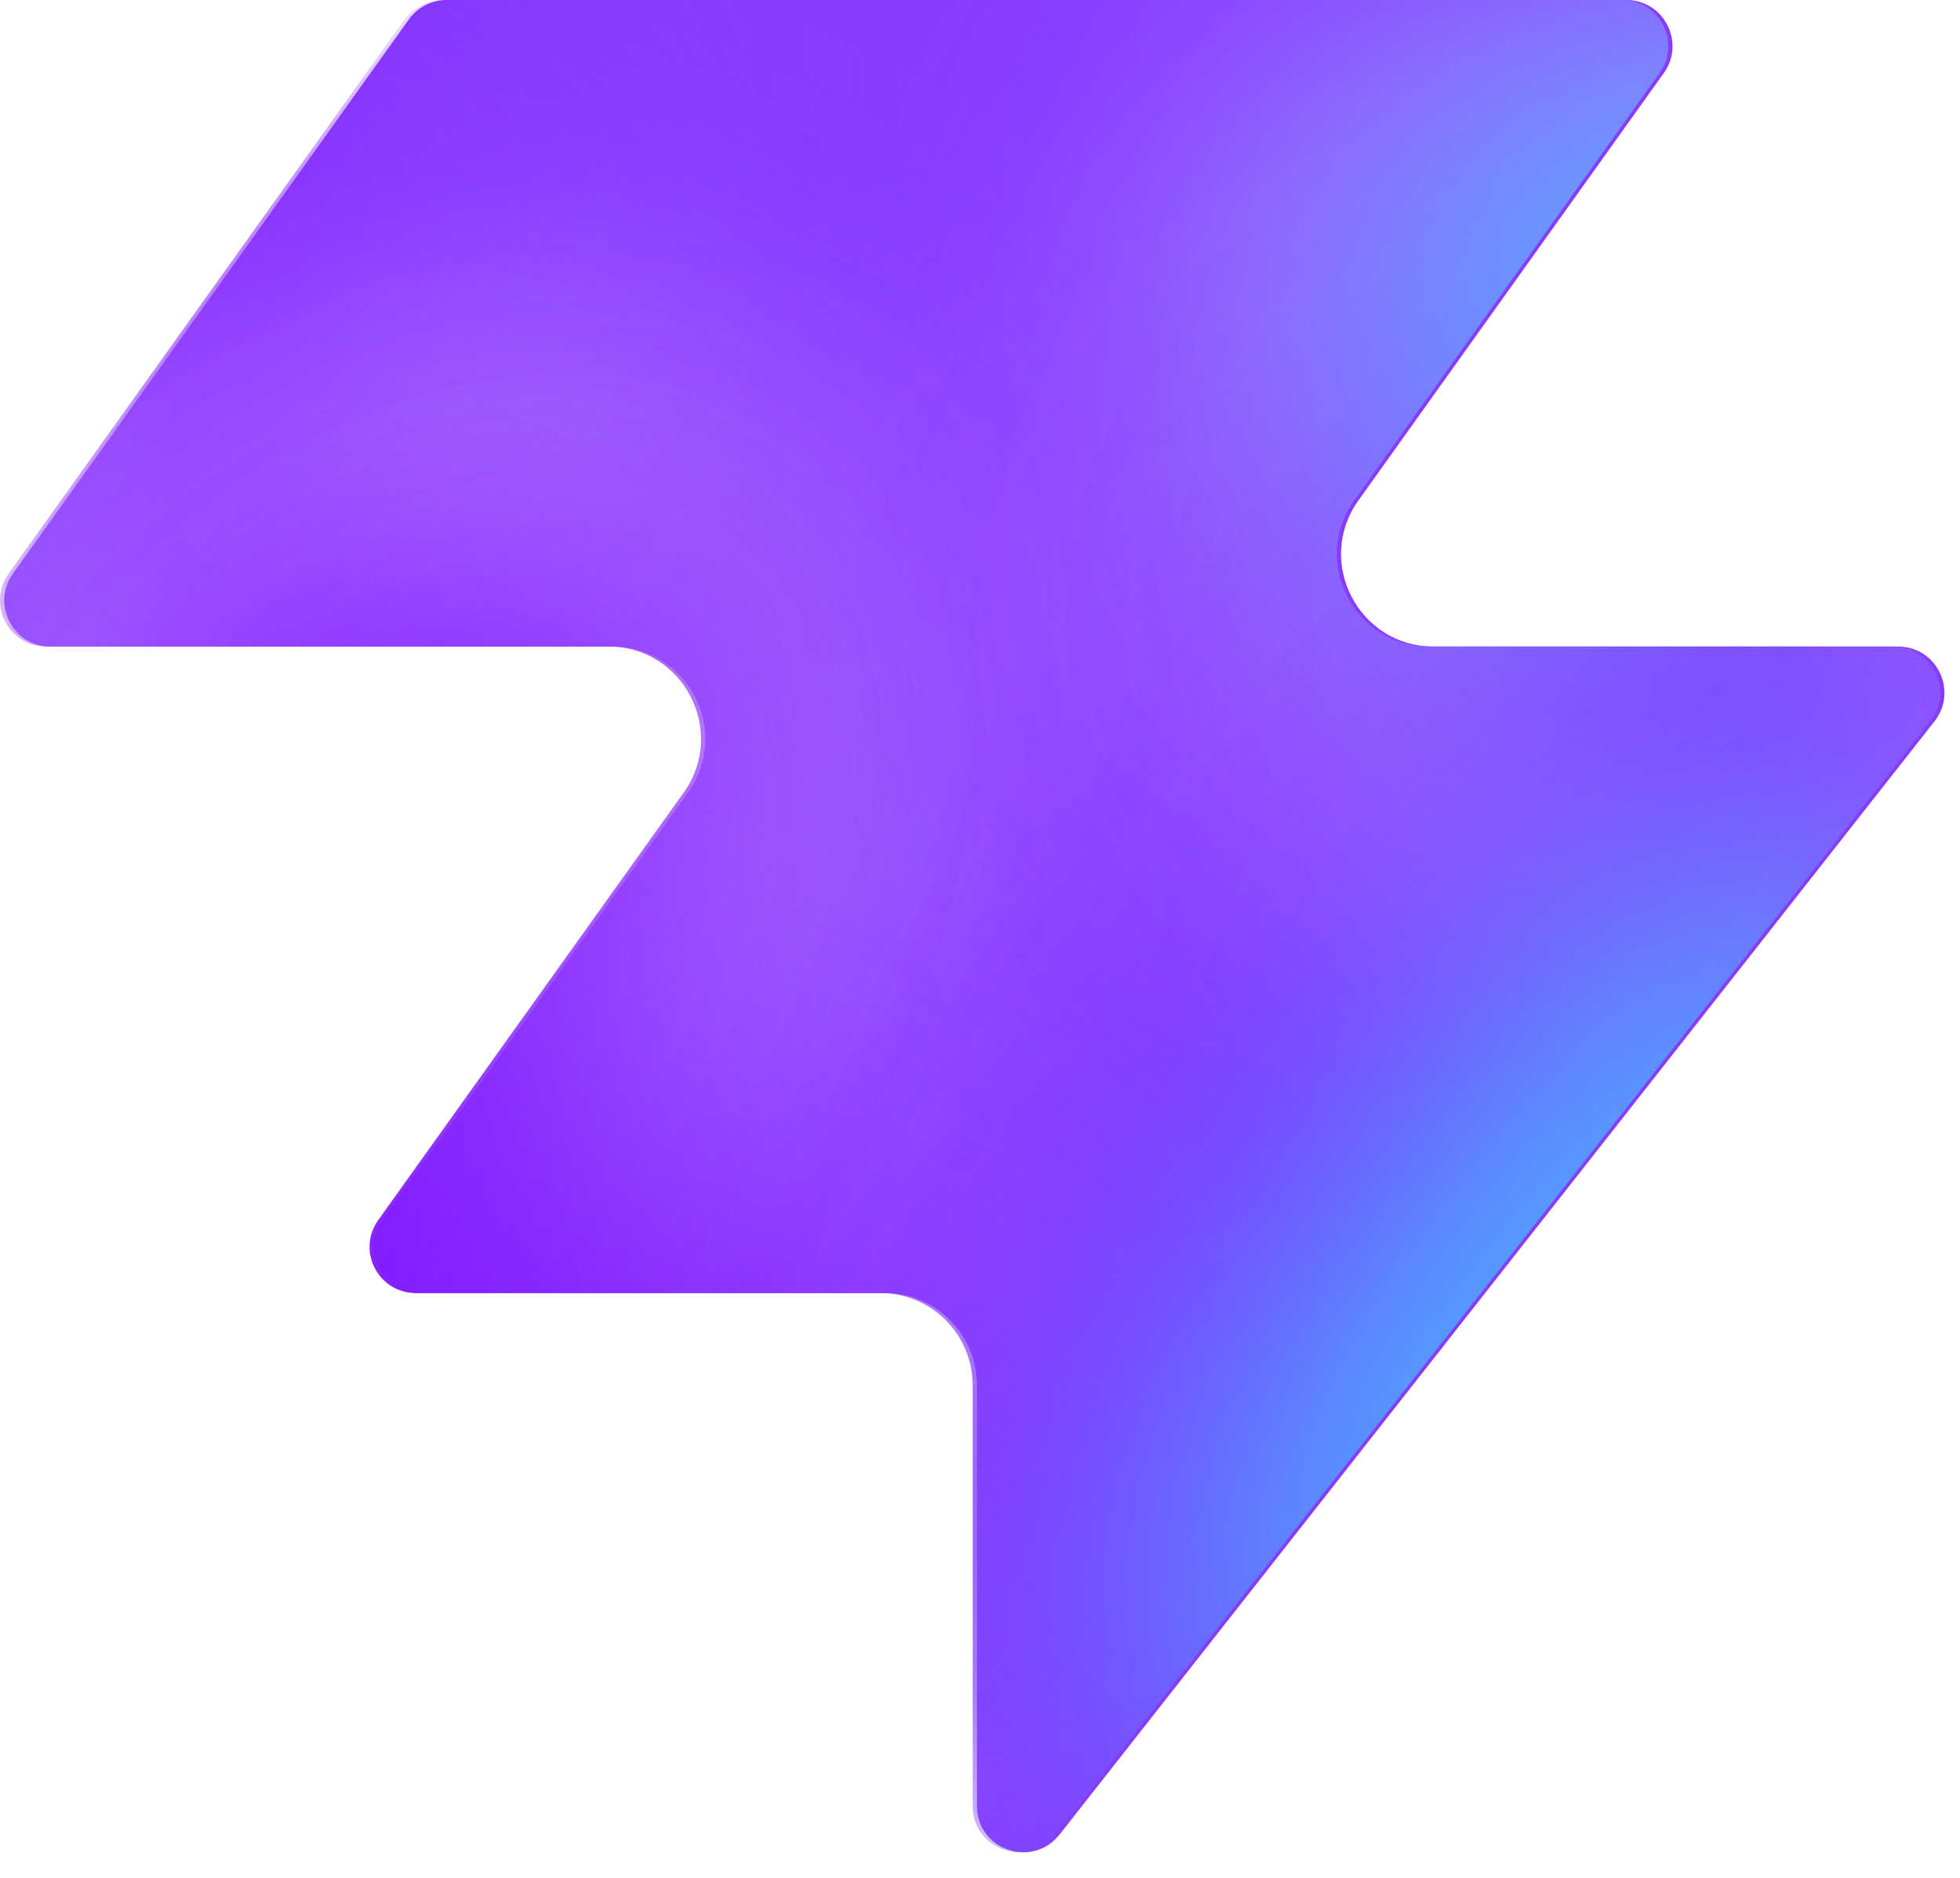
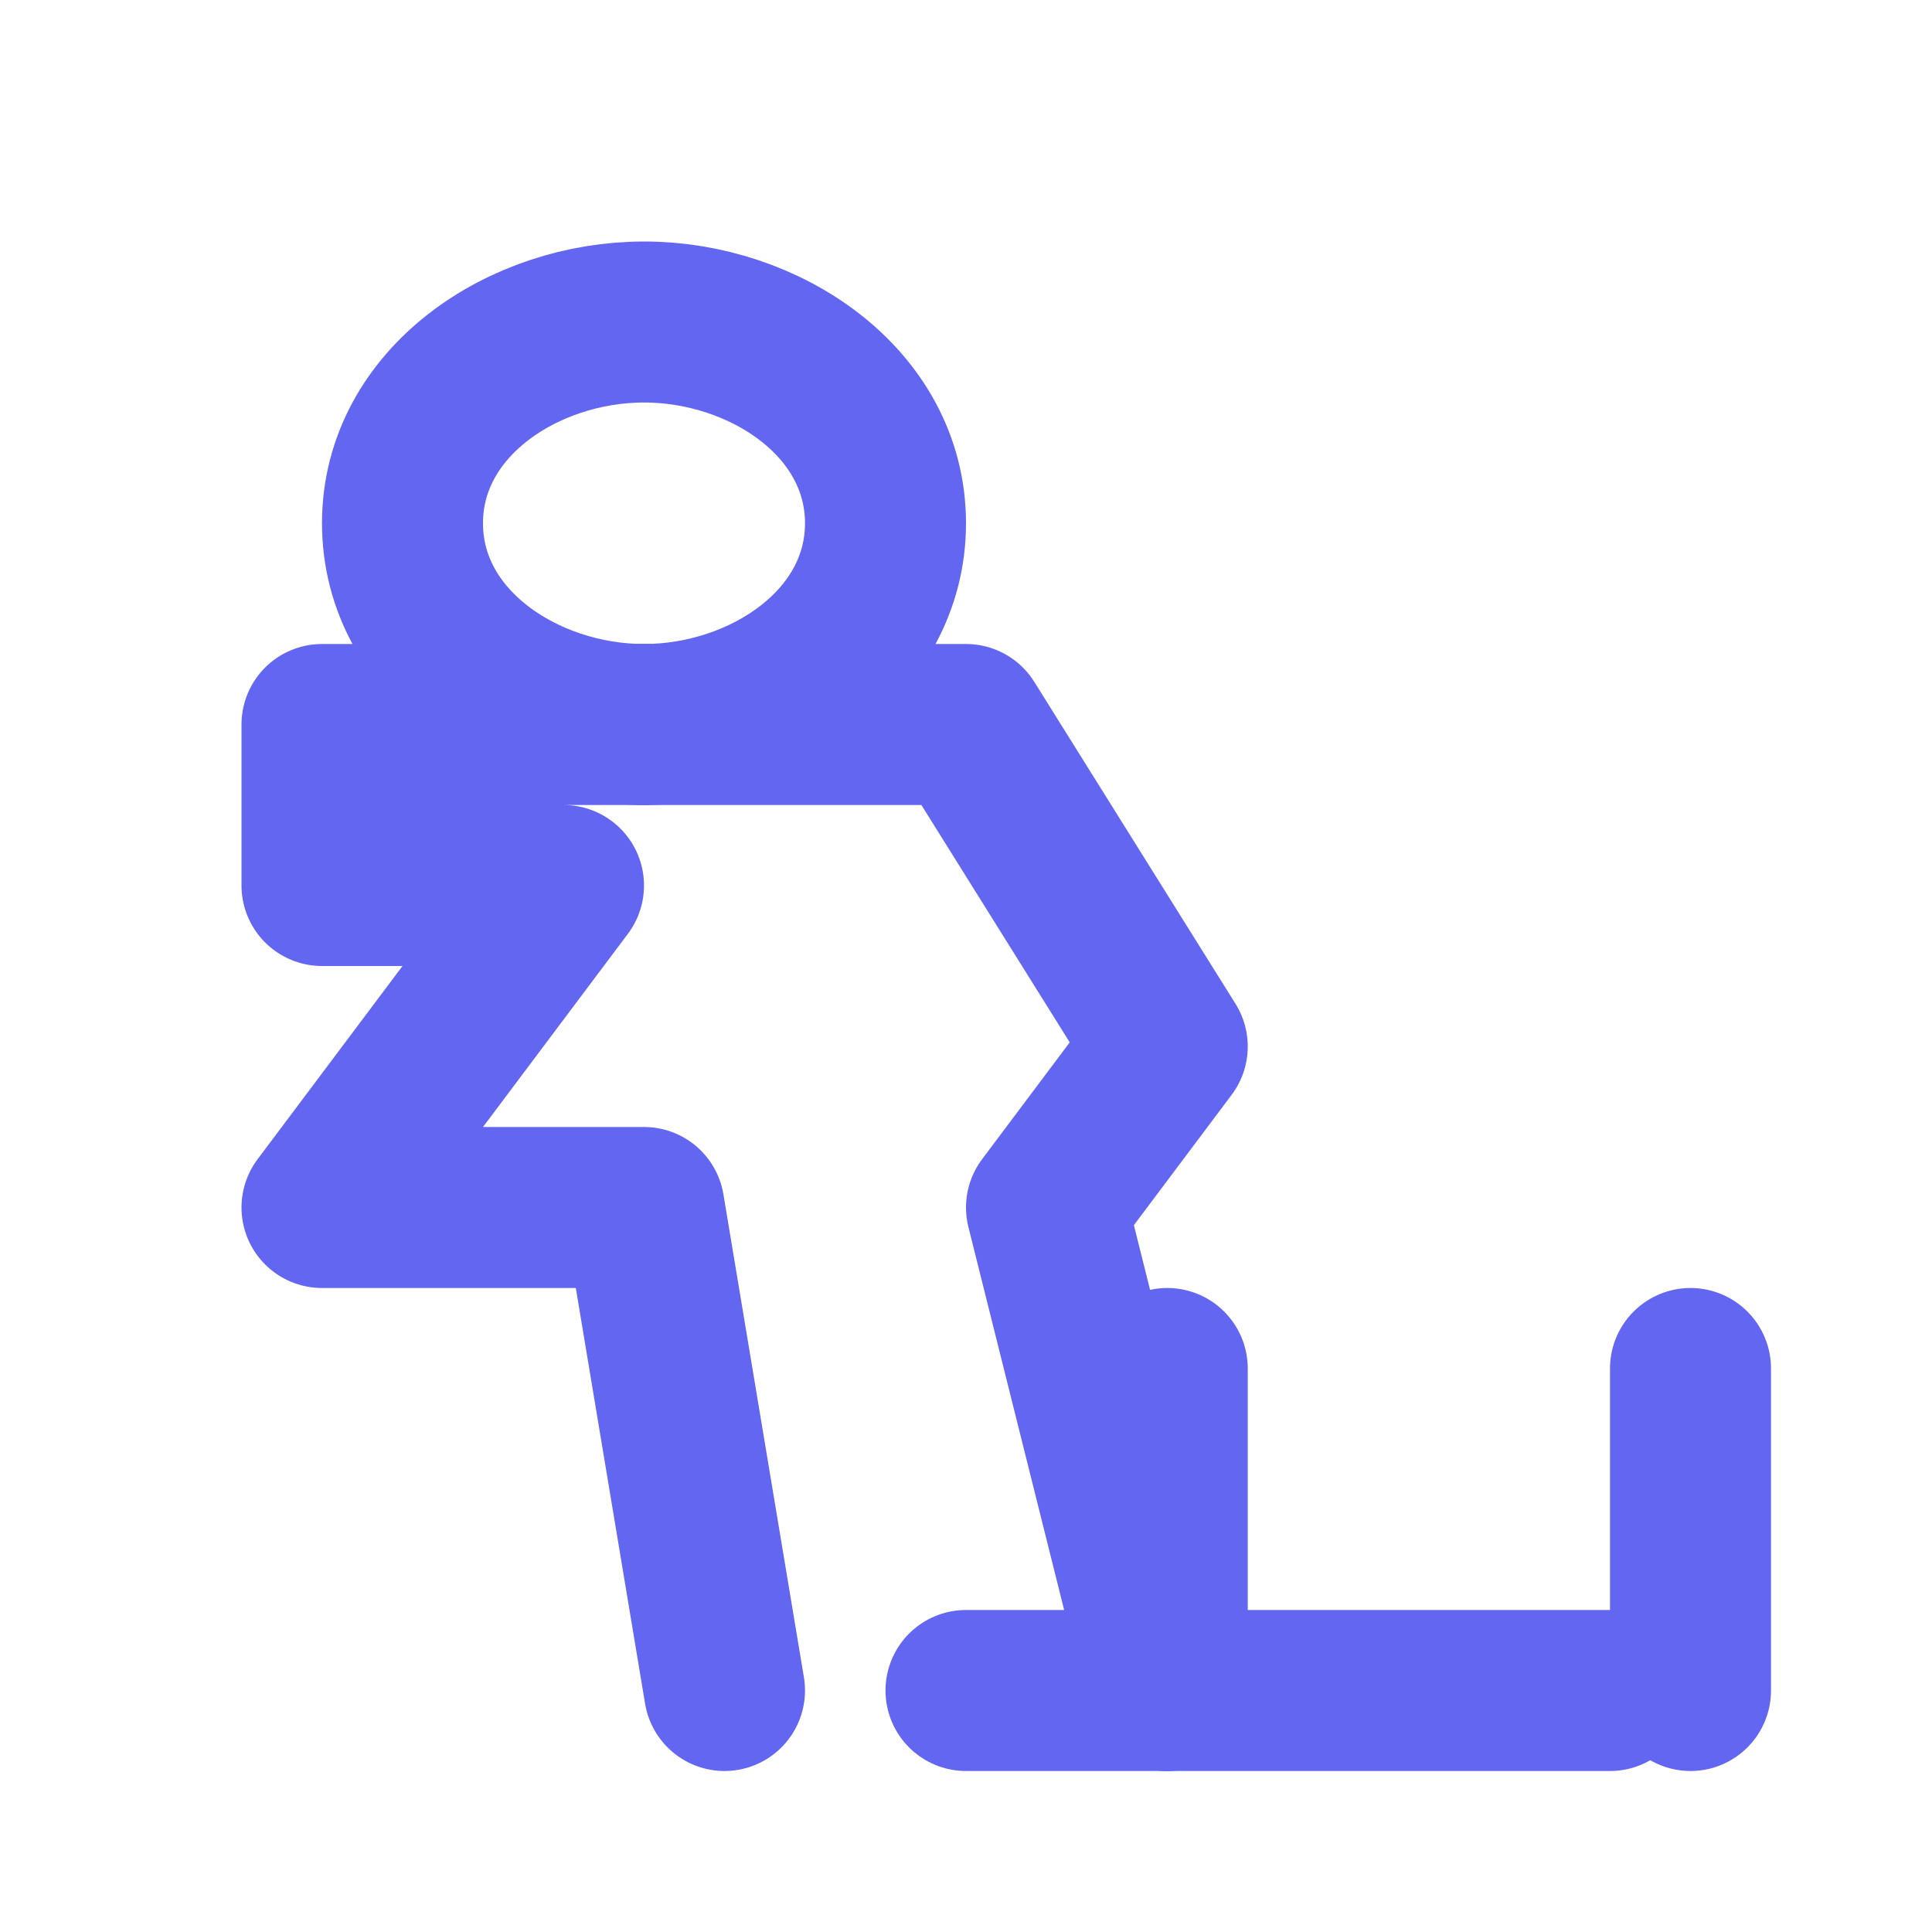
- <svg xmlns="http://www.w3.org/2000/svg" width="48" height="46" fill="none" viewBox="0 0 48 46">
-   <path fill="#863bff" d="M25.946 44.938c-.664.845-2.021.375-2.021-.698V33.937a2.26 2.26 0 0 0-2.262-2.262H10.287c-.92 0-1.456-1.04-.92-1.788l7.48-10.471c1.07-1.497 0-3.578-1.842-3.578H1.237c-.92 0-1.456-1.04-.92-1.788L10.013.474c.214-.297.556-.474.92-.474h28.894c.92 0 1.456 1.04.92 1.788l-7.48 10.471c-1.07 1.498 0 3.579 1.842 3.579h11.377c.943 0 1.473 1.088.89 1.83L25.947 44.94z" style="fill:#863bff;fill:color(display-p3 .525 .23 1);fill-opacity:1" />
-   <mask id="a" width="48" height="46" x="0" y="0" maskUnits="userSpaceOnUse" style="mask-type:alpha">
-     <path fill="#000" d="M25.842 44.938c-.664.844-2.021.375-2.021-.698V33.937a2.26 2.26 0 0 0-2.262-2.262H10.183c-.92 0-1.456-1.04-.92-1.788l7.48-10.471c1.07-1.498 0-3.579-1.842-3.579H1.133c-.92 0-1.456-1.04-.92-1.787L9.91.473c.214-.297.556-.474.92-.474h28.894c.92 0 1.456 1.04.92 1.788l-7.48 10.471c-1.07 1.498 0 3.578 1.842 3.578h11.377c.943 0 1.473 1.088.89 1.832L25.843 44.94z" style="fill:#000;fill-opacity:1" />
-   </mask>
-   <g mask="url(#a)">
-     <g filter="url(#b)">
-       <ellipse cx="5.508" cy="14.704" fill="#ede6ff" rx="5.508" ry="14.704" style="fill:#ede6ff;fill:color(display-p3 .927 .903 1);fill-opacity:1" transform="matrix(.00324 1 1 -.00324 -4.47 31.516)" />
-     </g>
-     <g filter="url(#c)">
-       <ellipse cx="10.399" cy="29.851" fill="#ede6ff" rx="10.399" ry="29.851" style="fill:#ede6ff;fill:color(display-p3 .927 .903 1);fill-opacity:1" transform="matrix(.00324 1 1 -.00324 -39.328 7.883)" />
-     </g>
-     <g filter="url(#d)">
-       <ellipse cx="5.508" cy="30.487" fill="#7e14ff" rx="5.508" ry="30.487" style="fill:#7e14ff;fill:color(display-p3 .492 .077 1);fill-opacity:1" transform="rotate(89.814 -25.913 -14.639)scale(1 -1)" />
-     </g>
-     <g filter="url(#e)">
-       <ellipse cx="5.508" cy="30.599" fill="#7e14ff" rx="5.508" ry="30.599" style="fill:#7e14ff;fill:color(display-p3 .492 .077 1);fill-opacity:1" transform="rotate(89.814 -32.644 -3.334)scale(1 -1)" />
-     </g>
-     <g filter="url(#f)">
-       <ellipse cx="5.508" cy="30.599" fill="#7e14ff" rx="5.508" ry="30.599" style="fill:#7e14ff;fill:color(display-p3 .492 .077 1);fill-opacity:1" transform="matrix(.00324 1 1 -.00324 -34.34 30.47)" />
-     </g>
-     <g filter="url(#g)">
-       <ellipse cx="14.072" cy="22.078" fill="#ede6ff" rx="14.072" ry="22.078" style="fill:#ede6ff;fill:color(display-p3 .927 .903 1);fill-opacity:1" transform="rotate(93.35 24.506 48.493)scale(-1 1)" />
-     </g>
-     <g filter="url(#h)">
-       <ellipse cx="3.47" cy="21.501" fill="#7e14ff" rx="3.47" ry="21.501" style="fill:#7e14ff;fill:color(display-p3 .492 .077 1);fill-opacity:1" transform="rotate(89.009 28.708 47.59)scale(-1 1)" />
-     </g>
-     <g filter="url(#i)">
-       <ellipse cx="3.47" cy="21.501" fill="#7e14ff" rx="3.47" ry="21.501" style="fill:#7e14ff;fill:color(display-p3 .492 .077 1);fill-opacity:1" transform="rotate(89.009 28.708 47.59)scale(-1 1)" />
-     </g>
-     <g filter="url(#j)">
-       <ellipse cx=".387" cy="8.972" fill="#7e14ff" rx="4.407" ry="29.108" style="fill:#7e14ff;fill:color(display-p3 .492 .077 1);fill-opacity:1" transform="rotate(39.51 .387 8.972)" />
-     </g>
-     <g filter="url(#k)">
-       <ellipse cx="47.523" cy="-6.092" fill="#7e14ff" rx="4.407" ry="29.108" style="fill:#7e14ff;fill:color(display-p3 .492 .077 1);fill-opacity:1" transform="rotate(37.892 47.523 -6.092)" />
-     </g>
-     <g filter="url(#l)">
-       <ellipse cx="41.412" cy="6.333" fill="#47bfff" rx="5.971" ry="9.665" style="fill:#47bfff;fill:color(display-p3 .28 .748 1);fill-opacity:1" transform="rotate(37.892 41.412 6.333)" />
-     </g>
-     <g filter="url(#m)">
-       <ellipse cx="-1.879" cy="38.332" fill="#7e14ff" rx="4.407" ry="29.108" style="fill:#7e14ff;fill:color(display-p3 .492 .077 1);fill-opacity:1" transform="rotate(37.892 -1.88 38.332)" />
-     </g>
-     <g filter="url(#n)">
-       <ellipse cx="-1.879" cy="38.332" fill="#7e14ff" rx="4.407" ry="29.108" style="fill:#7e14ff;fill:color(display-p3 .492 .077 1);fill-opacity:1" transform="rotate(37.892 -1.88 38.332)" />
-     </g>
-     <g filter="url(#o)">
-       <ellipse cx="35.651" cy="29.907" fill="#7e14ff" rx="4.407" ry="29.108" style="fill:#7e14ff;fill:color(display-p3 .492 .077 1);fill-opacity:1" transform="rotate(37.892 35.651 29.907)" />
-     </g>
-     <g filter="url(#p)">
-       <ellipse cx="38.418" cy="32.4" fill="#47bfff" rx="5.971" ry="15.297" style="fill:#47bfff;fill:color(display-p3 .28 .748 1);fill-opacity:1" transform="rotate(37.892 38.418 32.4)" />
-     </g>
-   </g>
-   <defs>
-     <filter id="b" width="60.045" height="41.654" x="-19.77" y="16.149" color-interpolation-filters="sRGB" filterUnits="userSpaceOnUse">
-       <feFlood flood-opacity="0" result="BackgroundImageFix" />
-       <feBlend in="SourceGraphic" in2="BackgroundImageFix" result="shape" />
-       <feGaussianBlur result="effect1_foregroundBlur_2002_17158" stdDeviation="7.659" />
-     </filter>
-     <filter id="c" width="90.34" height="51.437" x="-54.613" y="-7.533" color-interpolation-filters="sRGB" filterUnits="userSpaceOnUse">
-       <feFlood flood-opacity="0" result="BackgroundImageFix" />
-       <feBlend in="SourceGraphic" in2="BackgroundImageFix" result="shape" />
-       <feGaussianBlur result="effect1_foregroundBlur_2002_17158" stdDeviation="7.659" />
-     </filter>
-     <filter id="d" width="79.355" height="29.4" x="-49.64" y="2.03" color-interpolation-filters="sRGB" filterUnits="userSpaceOnUse">
-       <feFlood flood-opacity="0" result="BackgroundImageFix" />
-       <feBlend in="SourceGraphic" in2="BackgroundImageFix" result="shape" />
-       <feGaussianBlur result="effect1_foregroundBlur_2002_17158" stdDeviation="4.596" />
-     </filter>
-     <filter id="e" width="79.579" height="29.4" x="-45.045" y="20.029" color-interpolation-filters="sRGB" filterUnits="userSpaceOnUse">
-       <feFlood flood-opacity="0" result="BackgroundImageFix" />
-       <feBlend in="SourceGraphic" in2="BackgroundImageFix" result="shape" />
-       <feGaussianBlur result="effect1_foregroundBlur_2002_17158" stdDeviation="4.596" />
-     </filter>
-     <filter id="f" width="79.579" height="29.4" x="-43.513" y="21.178" color-interpolation-filters="sRGB" filterUnits="userSpaceOnUse">
-       <feFlood flood-opacity="0" result="BackgroundImageFix" />
-       <feBlend in="SourceGraphic" in2="BackgroundImageFix" result="shape" />
-       <feGaussianBlur result="effect1_foregroundBlur_2002_17158" stdDeviation="4.596" />
-     </filter>
-     <filter id="g" width="74.749" height="58.852" x="15.756" y="-17.901" color-interpolation-filters="sRGB" filterUnits="userSpaceOnUse">
-       <feFlood flood-opacity="0" result="BackgroundImageFix" />
-       <feBlend in="SourceGraphic" in2="BackgroundImageFix" result="shape" />
-       <feGaussianBlur result="effect1_foregroundBlur_2002_17158" stdDeviation="7.659" />
-     </filter>
-     <filter id="h" width="61.377" height="25.362" x="23.548" y="2.284" color-interpolation-filters="sRGB" filterUnits="userSpaceOnUse">
-       <feFlood flood-opacity="0" result="BackgroundImageFix" />
-       <feBlend in="SourceGraphic" in2="BackgroundImageFix" result="shape" />
-       <feGaussianBlur result="effect1_foregroundBlur_2002_17158" stdDeviation="4.596" />
-     </filter>
-     <filter id="i" width="61.377" height="25.362" x="23.548" y="2.284" color-interpolation-filters="sRGB" filterUnits="userSpaceOnUse">
-       <feFlood flood-opacity="0" result="BackgroundImageFix" />
-       <feBlend in="SourceGraphic" in2="BackgroundImageFix" result="shape" />
-       <feGaussianBlur result="effect1_foregroundBlur_2002_17158" stdDeviation="4.596" />
-     </filter>
-     <filter id="j" width="56.045" height="63.649" x="-27.636" y="-22.853" color-interpolation-filters="sRGB" filterUnits="userSpaceOnUse">
-       <feFlood flood-opacity="0" result="BackgroundImageFix" />
-       <feBlend in="SourceGraphic" in2="BackgroundImageFix" result="shape" />
-       <feGaussianBlur result="effect1_foregroundBlur_2002_17158" stdDeviation="4.596" />
-     </filter>
-     <filter id="k" width="54.814" height="64.646" x="20.116" y="-38.415" color-interpolation-filters="sRGB" filterUnits="userSpaceOnUse">
-       <feFlood flood-opacity="0" result="BackgroundImageFix" />
-       <feBlend in="SourceGraphic" in2="BackgroundImageFix" result="shape" />
-       <feGaussianBlur result="effect1_foregroundBlur_2002_17158" stdDeviation="4.596" />
-     </filter>
-     <filter id="l" width="33.541" height="35.313" x="24.641" y="-11.323" color-interpolation-filters="sRGB" filterUnits="userSpaceOnUse">
-       <feFlood flood-opacity="0" result="BackgroundImageFix" />
-       <feBlend in="SourceGraphic" in2="BackgroundImageFix" result="shape" />
-       <feGaussianBlur result="effect1_foregroundBlur_2002_17158" stdDeviation="4.596" />
-     </filter>
-     <filter id="m" width="54.814" height="64.646" x="-29.286" y="6.009" color-interpolation-filters="sRGB" filterUnits="userSpaceOnUse">
-       <feFlood flood-opacity="0" result="BackgroundImageFix" />
-       <feBlend in="SourceGraphic" in2="BackgroundImageFix" result="shape" />
-       <feGaussianBlur result="effect1_foregroundBlur_2002_17158" stdDeviation="4.596" />
-     </filter>
-     <filter id="n" width="54.814" height="64.646" x="-29.286" y="6.009" color-interpolation-filters="sRGB" filterUnits="userSpaceOnUse">
-       <feFlood flood-opacity="0" result="BackgroundImageFix" />
-       <feBlend in="SourceGraphic" in2="BackgroundImageFix" result="shape" />
-       <feGaussianBlur result="effect1_foregroundBlur_2002_17158" stdDeviation="4.596" />
-     </filter>
-     <filter id="o" width="54.814" height="64.646" x="8.244" y="-2.416" color-interpolation-filters="sRGB" filterUnits="userSpaceOnUse">
-       <feFlood flood-opacity="0" result="BackgroundImageFix" />
-       <feBlend in="SourceGraphic" in2="BackgroundImageFix" result="shape" />
-       <feGaussianBlur result="effect1_foregroundBlur_2002_17158" stdDeviation="4.596" />
-     </filter>
-     <filter id="p" width="39.409" height="43.623" x="18.713" y="10.588" color-interpolation-filters="sRGB" filterUnits="userSpaceOnUse">
-       <feFlood flood-opacity="0" result="BackgroundImageFix" />
-       <feBlend in="SourceGraphic" in2="BackgroundImageFix" result="shape" />
-       <feGaussianBlur result="effect1_foregroundBlur_2002_17158" stdDeviation="4.596" />
-     </filter>
-   </defs>
+ <svg xmlns="http://www.w3.org/2000/svg" width="24" height="24" viewBox="0 0 24 24" fill="none" stroke="#6366f1" stroke-width="2" stroke-linecap="round" stroke-linejoin="round">
+   <path d="M11 6.5C11 8 9.5 9 8 9s-3-1-3-2.5 1.5-2.5 3-2.5 3 1 3 2.5Z" />
+   <path d="M12 21h8" />
+   <path d="M14.5 21v-4" />
+   <path d="M21 21v-4" />
+   <path d="M8 9h4l2.5 4-1.5 2 1.5 6" />
+   <path d="M8 9H4v2h3l-3 4h4l1 6" />
</svg>
